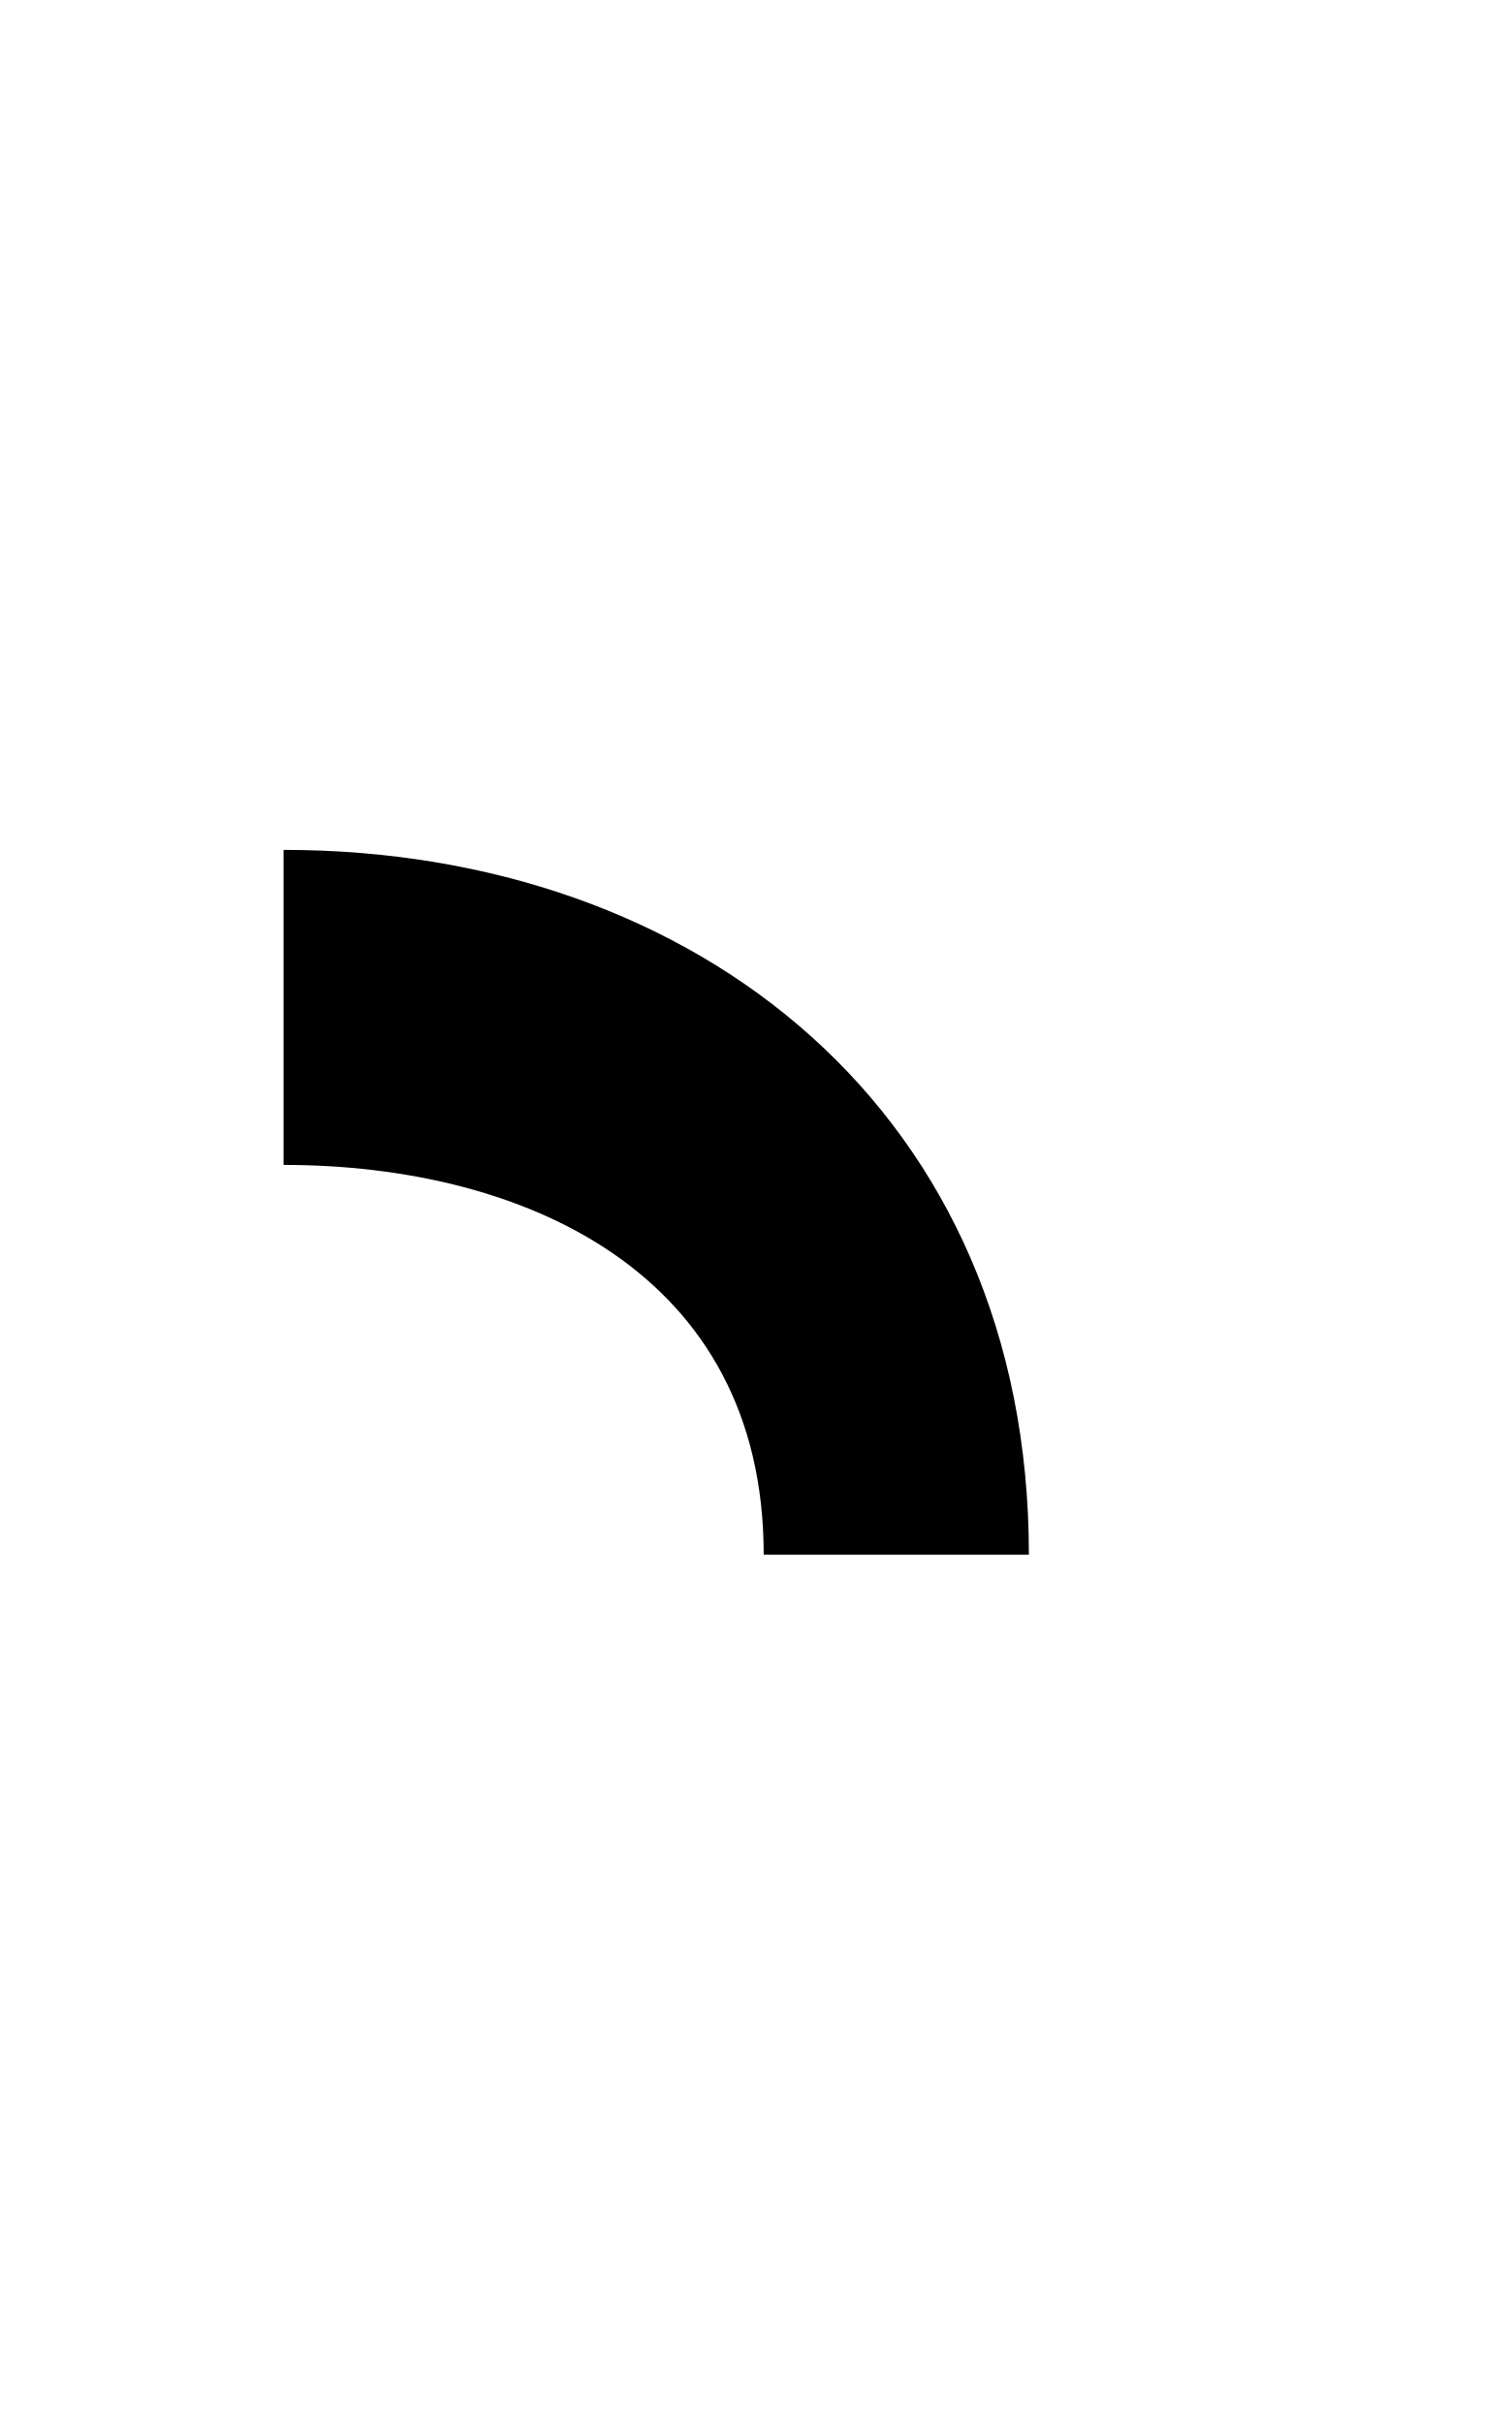
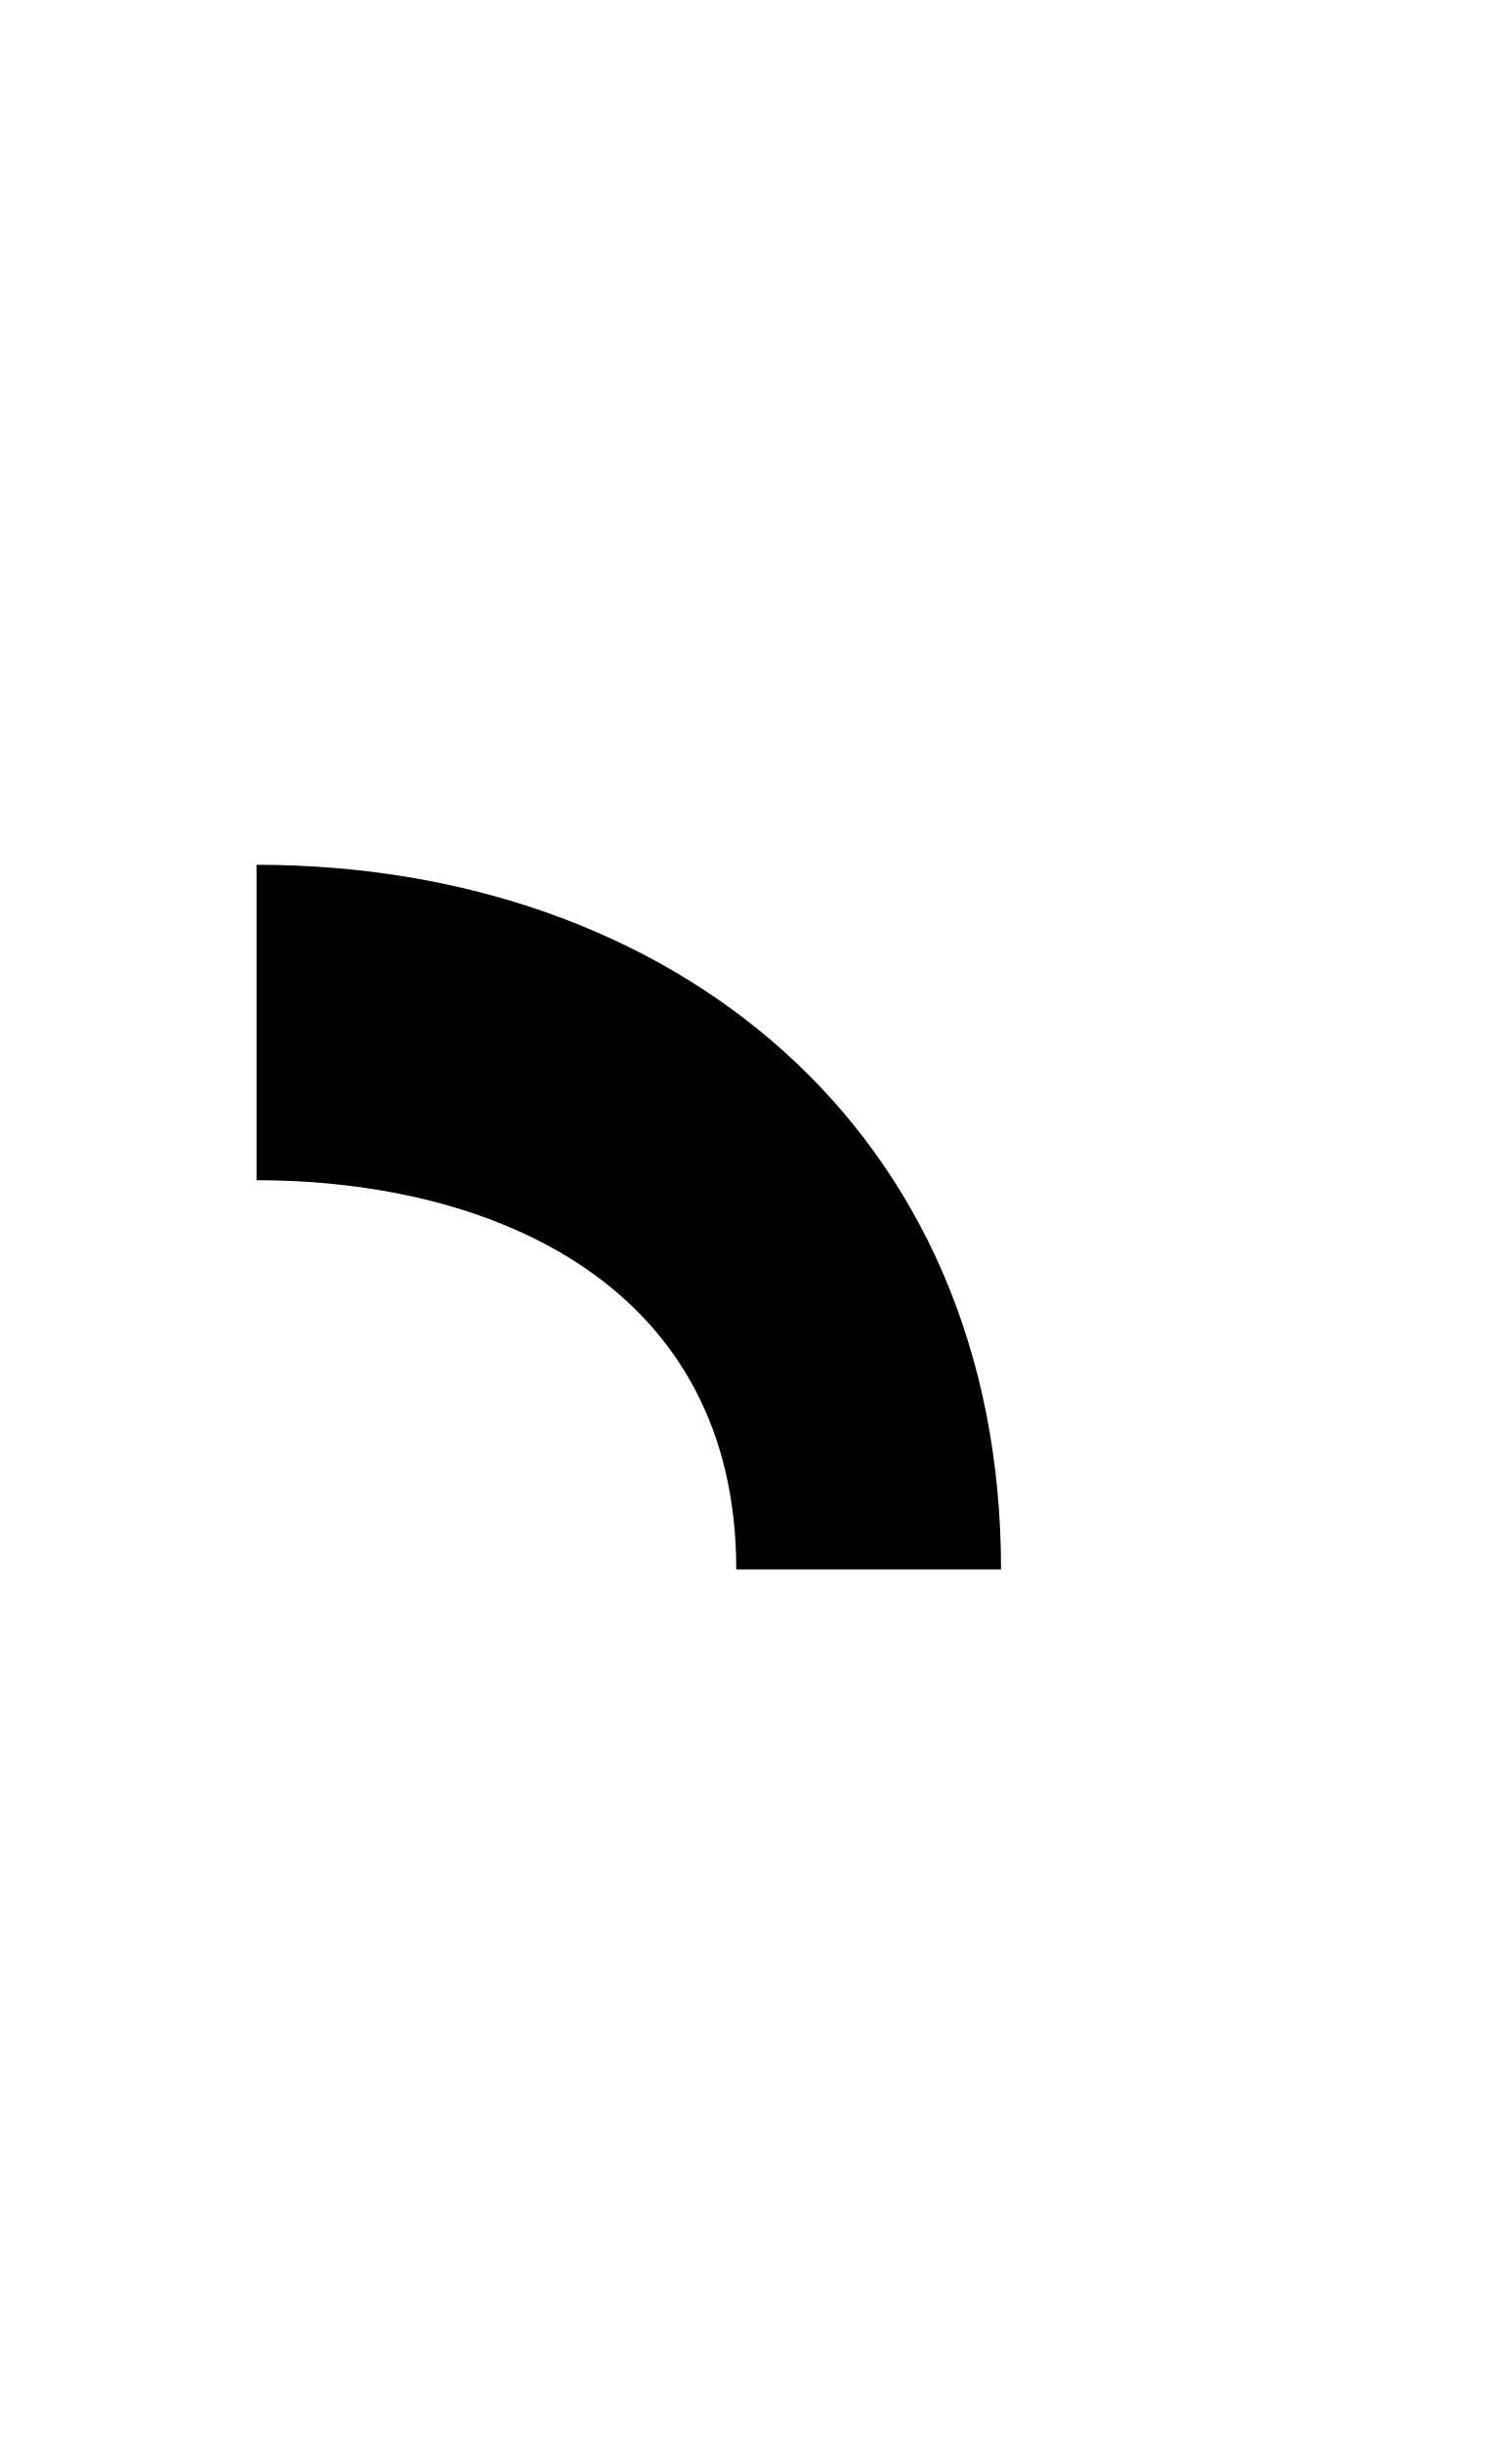
- <svg xmlns="http://www.w3.org/2000/svg" version="1.1" x="0px" y="0px" viewBox="0 0 370 593" style="enable-background:new 0 0 370 593;" xml:space="preserve">
+ <svg xmlns="http://www.w3.org/2000/svg" version="1.1" x="0px" y="0px" viewBox="0 0 367.1 593" style="enable-background:new 0 0 367.1 593;" xml:space="preserve">
  <style type="text/css">
	.st0{display:none;}
	.st1{display:inline;}
</style>
  <g id="_x5F_V1">
    <g id="E_00000051360959627468142820000017544460044616440767_">
	</g>
    <g id="C">
	</g>
    <g id="N_x5F_3">
	</g>
    <g id="A">
	</g>
    <g id="N_00000054254949360326627830000005329152182886584764_">
	</g>
    <g id="e">
	</g>
    <g id="T">
	</g>
    <g id="N_00000127748963548567887910000006918738376549339794_">
	</g>
    <g id="I">
	</g>
    <g id="A1">
	</g>
    <g id="M">
	</g>
    <g id="R">
	</g>
    <g id="O_00000083778567647030904660000008843847121500168630_">
	</g>
    <g id="F">
	</g>
    <g id="N">
	</g>
    <g id="E">
	</g>
    <g id="P">
	</g>
    <g id="O">
	</g>
  </g>
  <g id="Ebene_20">
-     <text transform="matrix(1 0 0 1 -3415.813 1054.634)">
+     <text transform="matrix(1 0 0 1 -5300.426 1054.634)">
      <tspan x="0" y="0" style="fill:#E30613; font-family:'SH-Maintenance-V2'; font-size:490px; letter-spacing:-19;">M</tspan>
      <tspan x="604.7" y="0" style="fill:#E30613; font-family:'SH-Maintenance-V2'; font-size:490px;">A</tspan>
      <tspan x="965.8" y="0" style="fill:#E30613; font-family:'SH-Maintenance-V2'; font-size:490px; letter-spacing:-19;">I</tspan>
      <tspan x="1090.7" y="0" style="fill:#E30613; font-family:'SH-Maintenance-V2'; font-size:490px;">NTENANCE</tspan>
    </text>
-     <rect x="-6454.2" y="709.6" style="fill:none;" width="1722.6" height="412.6" />
-     <text transform="matrix(1 0 0 1 -6454.226 1059.489)">
+     <rect x="-8338.8" y="709.6" style="fill:none;" width="1722.6" height="412.6" />
+     <text transform="matrix(1 0 0 1 -8338.839 1059.489)">
      <tspan x="0" y="0" style="fill:#E30613; font-family:'SH-Maintenance-V2'; font-size:490px;">OPEN</tspan>
      <tspan x="1660.1" y="0" style="fill:#E30613; font-family:'SH-Maintenance-V2'; font-size:485px; letter-spacing:-9;"> </tspan>
    </text>
-     <text transform="matrix(1 0 0 1 -4618.23 1069.107)">
+     <text transform="matrix(1 0 0 1 -6502.843 1069.107)">
      <tspan x="0" y="0" style="fill:#E30613; font-family:'SH-Maintenance-V2'; font-size:490px; letter-spacing:-19;">F</tspan>
      <tspan x="252.8" y="0" style="fill:#E30613; font-family:'SH-Maintenance-V2'; font-size:490px;">O</tspan>
      <tspan x="634.1" y="0" style="fill:#E30613; font-family:'SH-Maintenance-V2'; font-size:490px; letter-spacing:-167;"> </tspan>
      <tspan x="602.7" y="0" style="fill:#E30613; font-family:'SH-Maintenance-V2'; font-size:490px;">R</tspan>
    </text>
  </g>
  <g id="Hilfslinien">
-     <rect x="836.3" y="682.7" style="fill:none;" width="7398.2" height="466.4" />
-     <text transform="matrix(1 0 0 1 836.3383 1031.88)">
+     <rect x="-1048.3" y="727.6" style="fill:none;" width="7398.2" height="466.4" />
+     <text transform="matrix(1 0 0 1 -1048.275 1076.709)">
      <tspan x="0" y="0" style="fill:#E30613; font-family:'SH-Maintenance-V2'; font-size:489px; letter-spacing:-19;">WE</tspan>
      <tspan x="739.4" y="0" style="fill:#E30613; font-family:'SH-Maintenance-V2'; font-size:489px; letter-spacing:-29;">G</tspan>
      <tspan x="1081.2" y="0" style="fill:#E30613; font-family:'SH-Maintenance-V2'; font-size:489px; letter-spacing:-9;">E</tspan>
      <tspan x="1468.4" y="0" style="fill:#E30613; font-family:'SH-Maintenance-V2'; font-size:489px;">N </tspan>
      <tspan x="1939.8" y="0" style="fill:#E30613; font-family:'SH-Maintenance-V2'; font-size:489px; letter-spacing:9;">U</tspan>
      <tspan x="2312" y="0" style="fill:#E30613; font-family:'SH-Maintenance-V2'; font-size:489px; letter-spacing:-9;">M</tspan>
      <tspan x="2736.9" y="0" style="fill:#E30613; font-family:'SH-Maintenance-V2'; font-size:489px;">B</tspan>
      <tspan x="3081.2" y="0" style="fill:#E30613; font-family:'SH-Maintenance-V2'; font-size:489px; letter-spacing:-19;">A</tspan>
      <tspan x="3439.1" y="0" style="fill:#E30613; font-family:'SH-Maintenance-V2'; font-size:489px;">U </tspan>
      <tspan x="3910" y="0" style="fill:#E30613; font-family:'SH-Maintenance-V2'; font-size:489px; letter-spacing:-29;">G</tspan>
      <tspan x="4268.4" y="0" style="fill:#E30613; font-family:'SH-Maintenance-V2'; font-size:489px;">E</tspan>
      <tspan x="4585.3" y="0" style="fill:#E30613; font-family:'SH-Maintenance-V2'; font-size:489px; letter-spacing:-39;">Ö</tspan>
      <tspan x="4926.6" y="0" style="fill:#E30613; font-family:'SH-Maintenance-V2'; font-size:489px;">FFNET</tspan>
    </text>
-   </g>
-   <g id="T_00000151528559115874515910000005984389023753216649_">
-     <path d="M6789.7,452.2V102.4h76.9v349.8H6789.7z" />
-     <path d="M6720.2,102.4h146.5c94.6,0,140.6,55.9,140.6,149.4h-64.7c0-54.9-23.5-72.5-75.9-72.5h-146.5V102.4z" />
-   </g>
-   <g id="E_00000150082740960534394650000001756674408269680310_">
-     <path d="M6600.9,452.1V156.4h-63.8v295.6H6600.9z" />
-     <path d="M6478.6,353.3h140.9c0,0,13.3-74.6,23.6-132.1h-61.9l-11.8,74.6h-90.8V353.3z" />
-     <path d="M6537.1,452.1H6678c0,0,13.3-74.6,23.6-132.1h-61.9l-11.8,74.6h-90.8V452.1z" />
-     <path d="M6632.4,186.3h60.9c-7.9-43.7-15.2-84.5-15.2-84.5h-140.9v57.5h90.8L6632.4,186.3z" />
-   </g>
-   <g id="N_00000099632580371903072950000016892054108610634910_">
-     <path d="M6361,451.9l93.9-349.3h-69l-60.2,237.7h-1l-56.3-237.7h-77.3l-41.6,152.6h70.4l9.8-41.6h1l58.7,237.7L6361,451.9z" />
-     <rect x="6143.8" y="102.6" width="76.8" height="349.3" />
-   </g>
-   <g id="F_00000114769032895886322120000014247326199313495697_">
-     <path d="M5951.4,451.9h-76.8V102.7h245.5v64.5h-168.7V248h146.2v59.7h-146.2V451.9z" />
-   </g>
-   <g id="F_00000173141720675959051990000004486108456543280518_">
-     <path d="M5665.1,451.6h132.8V169.3H5743v217.1h-77.9V451.6z" />
-     <path d="M5697.1,451.7c0-18,2.9-33.6,10.7-46.8c6.8-12.2,16.6-23.4,28.3-31.2c11.7-7.8,25.4-13.7,40-17.6   c14.6-3.9,30.2-5.9,70.2-5.9v-81.4c-52.2,0-76.6,3.9-100,12.2c-23.4,8.8-44.4,20-61.9,36.1c-17.6,16.6-31.2,35.1-41.4,57.5   c-9.8,22.9-14.1,48.8-14.1,77H5697.1z" />
-     <polygon points="5846.4,100.7 5743,100.7 5743,383 5797.9,383 5797.9,165.8 5846.4,165.8  " />
-   </g>
-   <g id="Ö">
-     <path d="M5283.1,278.8c0-103.7,64.1-184.4,171.6-184.4c107.6,0,171.6,80.7,171.6,184.4c0,100.7-64.1,181.4-171.6,181.4   C5347.2,460.2,5283.1,379.5,5283.1,278.8z M5359.9,278.8c0,58.2,25.9,116.9,94.9,116.9c68.9,0,94.9-58.7,94.9-116.9   c0-61.1-25.9-119.8-94.9-119.8C5385.8,159,5359.9,217.6,5359.9,278.8z M5421.5,248.9v-57.2h66v57.2H5421.5z M5421.5,336v-57.2h66   V336H5421.5z" />
-   </g>
-   <g id="E_00000056408675155028286430000005814045595369560991_">
-     <path d="M5254.1,452.2h-265V103.1h261.1v64.5h-184.4v74.8H5235v59.7h-169.2v85.6h188.3V452.2z" />
-   </g>
-   <g id="G_00000142136150640176763200000005464168929300255362_">
-     <path d="M4611.7,368h76.4V178.8l98-1.5l-1.5-75h-174L4611.7,368z M4611.7,452.2l267.6-0.5v-63.2l-190.1,1l-1-98l-75,1.5   L4611.7,452.2z M4779.3,451.8h101c10.8-7.4,23-15.2,33.8-22.5c11.8-8.3,21.1-17.2,30.9-26.5c8.3-8.3,15.2-18.6,21.6-32.3   c4.4-11.8,8.3-26,8.3-42.6c0-16.7-3.9-30.9-9.3-44.6c-6.4-12.7-14.7-23.5-25.5-32.3c-10.8-8.8-23-16.2-36.8-21.1   c-13.2-4.9-28.9-6.9-43.1-6.9c-20.6,0-37.7,3.4-53.9,10.8c-15.2,6.4-28.9,16.2-37.7,27.9c-10.8,12.7-18.1,27-23,43.1   c-5.9,17.2-8.3,35.3-6.9,53.9h64.2c0-9.8,1.5-17.6,3.4-27.4c1.5-9.3,3.4-16.7,8.8-25c2.9-7.4,9.3-13.2,16.2-17.6   c6.4-5.4,14.7-7.4,25.5-7.4c14.2,0,26,4.9,35.8,14.7c9.3,7.8,14.2,21.1,14.2,36.8c0,10.3-2.5,20.1-6.9,27   c-5.4,8.3-10.8,15.7-17.2,21.6c-6.9,7.4-15.2,12.3-22.5,18.1c-8.3,4.9-16.7,10.8-24,15.7C4822.5,423.8,4792.1,443.4,4779.3,451.8z" />
-   </g>
-   <g id="U_00000122691519521168774280000013841469757125651126_">
-     <path d="M4457,463.6c-102.4-1.5-114.8-74.7-114.8-119.8v-242h77.7v238.5c0,24.3,0,55.9,37.1,57.9V463.6z" />
-     <path d="M4178.9,101.9h77.7v238.5c0,25.2,0,57.9,41.1,57.9c36.6,0,45-24.7,45-58.9v-15.8h70.3v30.7c0,77.2-57.4,109.4-116.3,109.4   c-105.4,0-117.8-74.2-117.8-119.8V101.9z" />
-   </g>
-   <g id="A_00000004505667569094896160000014532079075801900974_">
-     <path d="M4023.4,203.9l-3,70.3l30,6.9v1l-247.3,61v75.2l121.9,33.4l15.2-61l-22.1-9.3v-1l244.4-61v-78.2L4023.4,203.9z" />
-     <polygon points="3847.9,430.6 3925.6,451.7 3931.5,451.7 3990,212.8 3991,212.8 4050.5,451.7 4127.2,451.7 4162.6,319.5    4094.2,317.5 4088.3,342.6 4087.4,342.6 4027.4,101.1 3955.1,101.1 3894.1,339.6 3893.1,339.6  " />
-   </g>
-   <g id="B">
-     <path d="M3484.5,452.2V103.1h164.3c66.5,0,111.5,21.5,111.5,86.6c0,34.7-16.6,57.7-47.4,72.9c43,12.2,64.1,45,64.1,88.5   c0,70.9-60.1,101.2-123.2,101.2H3484.5z M3633.2,162.8h-71.9v81.7h77.8c27.4,0,46.9-12.2,46.9-41.6   C3686,170.1,3660.6,162.8,3633.2,162.8z M3561.3,392.6h82.2c29.8,0,56.7-9.8,56.7-46c0-35.7-22-49.9-55.3-49.9h-83.6V392.6z" />
-   </g>
-   <g id="M_00000134250281029563310950000003257287664879667615_">
-     <path d="M3227.3,335.1h75.5c-12.8-20.6-144.7-232.9-144.7-232.9h-77v350.1h72.1V217.4h1C3154.2,217.4,3191,276.2,3227.3,335.1z" />
-     <path d="M3303.3,335.1c36.3-58.8,73.1-117.7,73.1-117.7h1v234.9h72.1V102.1h-77c0,0-131.9,212.3-144.7,232.9H3303.3z" />
-   </g>
-   <g id="U">
-     <path d="M3031.3,452.2H2784v-64.6h170.4v-285h76.9V452.2z M2737,452.2V102.6h76.9v285h170.4v64.6H2737z" />
-   </g>
-   <g id="N_00000154425763484525918430000008508601231558086807_">
-     <path d="M2486.5,452.2l93.9-349.3h-69l-60.2,237.7h-1L2394.1,103h-77.3l-41.6,152.6h70.4l9.8-41.6h1l58.7,237.7L2486.5,452.2z" />
-     <rect x="2269.3" y="103" width="76.8" height="349.3" />
+     <rect x="-7991.3" y="-38.8" width="93.9" height="140.7" />
+   </g>
+   <g id="T_00000151528559115874515910000005984389023753216649_" class="st0">
+     <path d="M4905.1,452.2V102.4h76.9v349.8H4905.1z" />
+     <path class="st1" d="M4835.5,102.4H4982c94.6,0,140.6,55.9,140.6,149.4H5058c0-54.9-23.5-72.5-75.9-72.5h-146.5V102.4z" />
+   </g>
+   <g id="E_00000150082740960534394650000001756674408269680310_" class="st0">
+     <path class="st1" d="M4716.3,452.1V156.4h-63.8v295.6H4716.3z" />
+     <path class="st1" d="M4594,353.3H4735c0,0,13.3-74.6,23.6-132.1h-61.9l-11.8,74.6H4594V353.3z" />
+     <path class="st1" d="M4652.5,452.1h140.9c0,0,13.3-74.6,23.6-132.1h-61.9l-11.8,74.6h-90.8V452.1z" />
+     <path class="st1" d="M4747.7,186.3h60.9c-7.9-43.7-15.2-84.5-15.2-84.5h-140.9v57.5h90.8L4747.7,186.3z" />
+   </g>
+   <g id="N_00000099632580371903072950000016892054108610634910_" class="st0">
+     <path class="st1" d="M4476.3,451.9l93.9-349.3h-69l-60.2,237.7h-1l-56.3-237.7h-77.3L4265,255.2h70.4l9.8-41.6h1l58.7,237.7   L4476.3,451.9z" />
+     <rect x="4259.1" y="102.6" class="st1" width="76.8" height="349.3" />
+   </g>
+   <g id="F_00000114769032895886322120000014247326199313495697_" class="st0">
+     <path class="st1" d="M4066.8,451.9H3990V102.7h245.5v64.5h-168.7V248H4213v59.7h-146.2V451.9z" />
+   </g>
+   <g id="F_00000173141720675959051990000004486108456543280518_" class="st0">
+     <path class="st1" d="M3780.5,451.6h132.8V169.3h-54.9v217.1h-77.9V451.6z" />
+     <path class="st1" d="M3812.5,451.7c0-18,2.9-33.6,10.7-46.8c6.8-12.2,16.6-23.4,28.3-31.2c11.7-7.8,25.4-13.7,40-17.6   c14.6-3.9,30.2-5.9,70.2-5.9v-81.4c-52.2,0-76.6,3.9-100,12.2c-23.4,8.8-44.4,20-61.9,36.1c-17.6,16.6-31.2,35.1-41.4,57.5   c-9.8,22.9-14.1,48.8-14.1,77H3812.5z" />
+     <polygon class="st1" points="3961.8,100.7 3858.4,100.7 3858.4,383 3913.3,383 3913.3,165.8 3961.8,165.8  " />
+   </g>
+   <g id="Ö" class="st0">
+     <path class="st1" d="M3398.5,278.8c0-103.7,64.1-184.4,171.6-184.4c107.6,0,171.6,80.7,171.6,184.4c0,100.7-64.1,181.4-171.6,181.4   C3462.6,460.2,3398.5,379.5,3398.5,278.8z M3475.3,278.8c0,58.2,25.9,116.9,94.9,116.9c68.9,0,94.9-58.7,94.9-116.9   c0-61.1-25.9-119.8-94.9-119.8C3501.2,159,3475.3,217.6,3475.3,278.8z" />
+     <rect x="3536.9" y="191.7" class="st1" width="66" height="57.2" />
+     <rect x="3536.9" y="278.8" class="st1" width="66" height="57.2" />
+   </g>
+   <g id="E_00000056408675155028286430000005814045595369560991_" class="st0">
+     <path class="st1" d="M3369.5,452.2h-265V103.1h261.1v64.5h-184.4v74.8h169.2v59.7h-169.2v85.6h188.3V452.2z" />
+   </g>
+   <g id="G_00000142136150640176763200000005464168929300255362_" class="st0">
+     <polygon class="st1" points="2727.1,368 2803.6,368 2803.6,178.8 2901.6,177.3 2900.1,102.4 2726.2,102.4  " />
+     <polygon class="st1" points="2727.1,452.2 2994.7,451.8 2994.7,388.5 2804.6,389.5 2803.6,291.5 2728.6,293  " />
+     <path class="st1" d="M2894.7,451.8h101c10.8-7.4,23-15.2,33.8-22.5c11.8-8.3,21.1-17.2,30.9-26.5c8.3-8.3,15.2-18.6,21.6-32.3   c4.4-11.8,8.3-26,8.3-42.6c0-16.7-3.9-30.9-9.3-44.6c-6.4-12.7-14.7-23.5-25.5-32.3c-10.8-8.8-23-16.2-36.8-21.1   c-13.2-4.9-28.9-6.9-43.1-6.9c-20.6,0-37.7,3.4-53.9,10.8c-15.2,6.4-28.9,16.2-37.7,27.9c-10.8,12.7-18.1,27-23,43.1   c-5.9,17.2-8.3,35.3-6.9,53.9h64.2c0-9.8,1.5-17.6,3.4-27.4c1.5-9.3,3.4-16.7,8.8-25c2.9-7.4,9.3-13.2,16.2-17.6   c6.4-5.4,14.7-7.4,25.5-7.4c14.2,0,26,4.9,35.8,14.7c9.3,7.8,14.2,21.1,14.2,36.8c0,10.3-2.5,20.1-6.9,27   c-5.4,8.3-10.8,15.7-17.2,21.6c-6.9,7.4-15.2,12.3-22.5,18.1c-8.3,4.9-16.7,10.8-24,15.7C2937.9,423.8,2907.5,443.4,2894.7,451.8z" />
+   </g>
+   <g id="U_00000122691519521168774280000013841469757125651126_" class="st0">
+     <path class="st1" d="M2572.4,463.6c-102.4-1.5-114.8-74.7-114.8-119.8v-242h77.7v238.5c0,24.3,0,55.9,37.1,57.9V463.6z" />
+     <path class="st1" d="M2294.3,101.9h77.7v238.5c0,25.2,0,57.9,41.1,57.9c36.6,0,45-24.7,45-58.9v-15.8h70.3v30.7   c0,77.2-57.4,109.4-116.3,109.4c-105.4,0-117.8-74.2-117.8-119.8V101.9z" />
+   </g>
+   <g id="A_00000004505667569094896160000014532079075801900974_" class="st0">
+     <path class="st1" d="M2138.8,203.9l-3,70.3l30,6.9v1l-247.3,61v75.2l121.9,33.4l15.2-61l-22.1-9.3v-1l244.4-61v-78.2L2138.8,203.9z   " />
+     <polygon class="st1" points="1963.3,430.6 2041,451.7 2046.9,451.7 2105.4,212.8 2106.4,212.8 2165.9,451.7 2242.6,451.7    2278,319.5 2209.6,317.5 2203.7,337.1 2202.7,337.1 2142.7,101.1 2070.5,101.1 2009.5,339.6 2008.5,339.6  " />
+   </g>
+   <g id="B" class="st0">
+     <path class="st1" d="M1599.9,452.2V103.1h164.3c66.5,0,111.5,21.5,111.5,86.6c0,34.7-16.6,57.7-47.4,72.9   c43,12.2,64.1,45,64.1,88.5c0,70.9-60.1,101.2-123.2,101.2H1599.9z M1748.6,162.8h-71.9v81.7h77.8c27.4,0,46.9-12.2,46.9-41.6   C1801.4,170.1,1775.9,162.8,1748.6,162.8z M1676.7,392.6h82.2c29.8,0,56.7-9.8,56.7-46c0-35.7-22-49.9-55.3-49.9h-83.6V392.6z" />
+   </g>
+   <g id="M_00000134250281029563310950000003257287664879667615_" class="st0">
+     <path class="st1" d="M1342.7,335.1h75.5c-12.8-20.6-144.7-232.9-144.7-232.9h-77v350.1h72.1V217.4h1   C1269.6,217.4,1306.4,276.2,1342.7,335.1z" />
+     <path class="st1" d="M1418.7,335.1c36.3-58.8,73.1-117.7,73.1-117.7h1v234.9h72.1V102.1h-77c0,0-131.9,212.3-144.7,232.9H1418.7z" />
+   </g>
+   <g id="U" class="st0">
+     <path class="st1" d="M1146.7,452.2H899.4v-64.6h170.4v-285h76.9V452.2z M852.4,452.2V102.6h76.9v285h170.4v64.6H852.4z" />
+   </g>
+   <g id="N_00000154425763484525918430000008508601231558086807_" class="st0">
+     <path class="st1" d="M601.9,452.2L695.8,103h-69l-60.2,237.7h-1L509.4,103h-77.3l-41.6,152.6H461l9.8-41.6h1l58.7,237.7   L601.9,452.2z" />
+     <rect x="384.7" y="103" class="st1" width="76.8" height="349.3" />
  </g>
  <g id="E_00000165205204584183719570000002201050886193303485_">
-     <path d="M1955.5,281.2h-64.3c0-107.2,80.4-171.1,180.8-171.1v76.5C2014,186.6,1955.5,212.5,1955.5,281.2z" />
-     <path d="M2063.4,381.1c0-68.7-58.5-94.5-116.5-94.5V210c100.4,0,180.8,63.8,180.8,171.1H2063.4z" />
-     <polygon points="2240.3,373.8 2240.3,452.2 2069.3,452.2 2064.4,373.8  " />
-     <path d="M1955.5,281.2c0,68.7,58.5,94.5,116.5,94.5v76.5c-100.4,0-180.8-63.8-180.8-171.1H1955.5z" />
-     <path d="M1921.1,86.7V4.4c26.8,0,53.1,4.9,76.5,12.7c23.4,8.8,43.4,20,60.9,36.1s31.2,34.6,40.9,57.5   c10.2,22.9,15.1,49.2,15.1,76.5h-69.2c0-18-3.4-32.7-10.2-45.8c-7.3-13.2-16.6-23.4-28.3-32.2c-11.7-7.8-25.8-13.6-40-18   C1951.3,87.7,1936.7,86.7,1921.1,86.7z" />
-   </g>
-   <g id="G">
-     <path d="M1875.5,452.8h-48.9l-7.8-39.6c-27.4,35.2-62.1,47.9-95.8,47.9c-107.6,0-171.6-80.7-171.6-181.4   c0-103.7,64.1-184.4,171.6-184.4c71.4,0,139.4,43.5,147.2,123.2h-73.4c-9.3-39.1-37.2-58.7-73.8-58.7c-68.9,0-94.9,58.7-94.9,119.8   c0,58.2,25.9,116.9,94.9,116.9c50.4,0,78.7-26.4,83.1-75.3h-77.3v-57.2h146.7V452.8z" />
-   </g>
-   <g id="E_00000005963599347184841430000018193220976272044449_">
-     <path d="M1535.7,452.2h-265V103.1h261.1v64.5h-184.4v74.8h169.2v59.7h-169.2v85.6h188.3V452.2z" />
-   </g>
-   <g id="W">
-     <path d="M1004.3,219.2C968,278.1,931.2,337,931.2,337h-1V102h-72.1v350.3h77c0,0,132-212.4,144.7-233H1004.3z M1080.3,219.2h-75.5   c12.8,20.6,144.7,233,144.7,233h77V102h-72.1v235h-1C1153.4,337,1116.6,278.1,1080.3,219.2z" />
-   </g>
-   <g id="E_00000113322483045279252990000013609696148037364875_">
-     <path class="st0" d="M75.3,279.7H10.4c0-108.1,81.1-172.5,182.4-172.5v77.2C134.3,184.4,75.3,210.4,75.3,279.7z" />
-     <path d="M186.9,380.5c0-69.3-59-95.4-117.5-95.4V208c101.3,0,182.4,64.4,182.4,172.5H186.9z" />
-     <polygon class="st0" points="365.3,373.1 365.3,452.2 192.8,452.2 187.8,373.1  " />
-     <path class="st0" d="M75.3,279.7c0,69.3,59,95.4,117.5,95.4v77.2c-101.3,0-182.4-64.4-182.4-172.5H75.3z" />
-     <path class="st0" d="M43.3,83.6V0.5c27,0,53.6,4.9,77.2,12.8c23.6,8.8,43.7,20.2,61.4,36.4s31.5,34.9,41.3,58   c10.3,23.1,15.2,49.6,15.2,77.2h-69.8c0-18.2-3.4-32.9-10.3-46.2c-7.4-13.3-16.7-23.6-28.5-32.4c-11.8-7.9-26.1-13.8-40.3-18.2   C73.8,84.6,59.1,83.6,43.3,83.6z" />
+     <path class="st0" d="M70.9,282.5l-64.3,2.1l0-3.4c0-107.2,80.4-171.1,180.8-171.1v76.5C129.3,186.6,70.9,213.7,70.9,282.5z" />
+     <path d="M178.8,381.1c0-68.7-58.5-94.5-116.5-94.5V210c100.4,0,180.8,63.8,180.8,171.1H178.8z" />
+     <polygon class="st0" points="355.7,373.8 355.7,452.2 184.7,452.2 179.8,373.8  " />
+     <path class="st0" d="M70.9,281.2c0,68.7,58.5,94.5,116.5,94.5v76.5C86.9,452.2,6.5,388.4,6.5,281.2H70.9z" />
+     <path class="st0" d="M36.5,86.7V4.4C63.3,4.4,89.6,9.2,113,17c23.4,8.8,43.4,20,60.9,36.1s31.2,34.6,40.9,57.5   c10.2,22.9,15.1,49.2,15.1,76.5h-69.2c0-18-3.4-32.7-10.2-45.8c-7.3-13.2-16.6-23.4-28.3-32.2c-11.7-7.8-25.8-13.6-40-18   C66.7,87.7,52.1,86.7,36.5,86.7z" />
+   </g>
+   <g id="G" class="st0">
+     <path class="st1" d="M-9.2,452.8h-48.9l-7.8-39.6c-27.4,35.2-62.1,47.9-95.8,47.9c-107.6,0-171.6-80.7-171.6-181.4   c0-103.7,64.1-184.4,171.6-184.4c71.4,0,139.4,43.5,147.2,123.2h-73.4c-9.3-39.1-37.2-58.7-73.8-58.7c-68.9,0-94.9,58.7-94.9,119.8   c0,58.2,25.9,116.9,94.9,116.9c50.4,0,78.7-26.4,83.1-75.3h-77.3v-57.2H-9.2V452.8z" />
+   </g>
+   <g id="E_00000005963599347184841430000018193220976272044449_" class="st0">
+     <path class="st1" d="M-348.9,452.2h-265V103.1h261.1v64.5h-184.4v74.8H-368v59.7h-169.2v85.6h188.3V452.2z" />
+   </g>
+   <g id="W" class="st0">
+     <path class="st1" d="M-880.3,219.2c-36.3,58.9-73.1,117.7-73.1,117.7h-1V102h-72.1v350.3h77c0,0,132-212.4,144.7-233H-880.3z    M-804.3,219.2h-75.5c12.8,20.6,144.7,233,144.7,233h77V102h-72.1v235h-1C-731.2,337-768,278.1-804.3,219.2z" />
+   </g>
+   <g id="E_00000113322483045279252990000013609696148037364875_" class="st0">
+     <path class="st1" d="M-1809.3,279.7h-64.9c0-108.1,81.1-172.5,182.4-172.5v77.2C-1750.3,184.4-1809.3,210.4-1809.3,279.7z" />
+     <path class="st1" d="M-1697.7,380.5c0-69.3-59-95.4-117.5-95.4V208c101.3,0,182.4,64.4,182.4,172.5H-1697.7z" />
+     <polygon class="st1" points="-1519.3,373.1 -1519.3,452.2 -1691.9,452.2 -1696.8,373.1  " />
+     <path class="st1" d="M-1809.3,279.7c0,69.3,59,95.4,117.5,95.4v77.2c-101.3,0-182.4-64.4-182.4-172.5H-1809.3z" />
+     <path class="st1" d="M-1841.3,83.6V0.5c27,0,53.6,4.9,77.2,12.8c23.6,8.8,43.7,20.2,61.4,36.4c17.7,16.2,31.5,34.9,41.3,58   c10.3,23.1,15.2,49.6,15.2,77.2h-69.8c0-18.2-3.4-32.9-10.3-46.2c-7.4-13.3-16.7-23.6-28.5-32.4c-11.8-7.9-26.1-13.8-40.3-18.2   C-1810.8,84.6-1825.5,83.6-1841.3,83.6z" />
  </g>
  <g id="C_00000112622374827432275670000003417328206733987971_" class="st0">
-     <path class="st1" d="M-18.9,219.4h-74.5c-5.4-34.8-38.7-61.3-76.4-61.3c-69.1,0-95.1,58.8-95.1,120.1c0,58.3,26,117.1,95.1,117.1   c47,0,73.5-31.9,79.4-78.4h74.5C-23.8,404.6-83.5,460-169.8,460c-107.8,0-172-80.9-172-181.8c0-103.9,64.2-184.7,172-184.7   C-93.3,93.4-28.2,138.5-18.9,219.4z" />
+     <path class="st1" d="M-1901.3,219.4h-74.5c-5.4-34.8-38.7-61.3-76.4-61.3c-69.1,0-95.1,58.8-95.1,120.1c0,58.3,26,117.1,95.1,117.1   c47,0,73.5-31.9,79.4-78.4h74.5c-7.8,87.7-67.6,143.1-153.9,143.1c-107.8,0-172-80.9-172-181.8c0-103.9,64.2-184.7,172-184.7   C-1975.8,93.4-1910.7,138.5-1901.3,219.4z" />
  </g>
  <g id="N_00000117657359395406629260000008490405748572120458_" class="st0">
-     <path class="st1" d="M-654.1,452.2h76.9V102.6h-76.9V452.2z" />
-     <polygon class="st1" points="-436.2,452.2 -342.7,102.6 -411.2,102.6 -471.5,340.6 -472.4,340.6 -528.8,102.6 -606.1,102.6    -647.7,255.4 -577.2,255.4 -567.4,213.8 -566.5,213.8 -507.2,452.2  " />
+     <path class="st1" d="M-2538.7,452.2h76.9V102.6h-76.9V452.2z" />
+     <polygon class="st1" points="-2320.8,452.2 -2227.3,102.6 -2295.9,102.6 -2356.1,340.6 -2357.1,340.6 -2413.4,102.6 -2490.7,102.6    -2532.3,255.4 -2461.8,255.4 -2452,213.8 -2451.1,213.8 -2391.8,452.2  " />
  </g>
  <g id="A_00000070819818803741320060000005539798163125646774_" class="st0">
-     <path class="st1" d="M-836.3,203.9l-3,70.3l30,6.9v1l-247.3,61v75.2l121.9,33.4l15.2-61l-22.1-9.3v-1l244.4-61v-78.2L-836.3,203.9z   " />
-     <polygon class="st1" points="-1011.9,430.6 -934.2,451.7 -928.3,451.7 -869.8,212.8 -868.8,212.8 -809.3,451.7 -732.6,451.7    -697.2,319.5 -765.5,317.5 -771.4,337.4 -772.4,337.4 -832.4,101.1 -904.7,101.1 -965.7,339.6 -966.6,339.6  " />
+     <path class="st1" d="M-2720.9,203.9l-3,70.3l30,6.9v1l-247.3,61v75.2l121.9,33.4l15.2-61l-22.1-9.3v-1l244.4-61v-78.2   L-2720.9,203.9z" />
+     <polygon class="st1" points="-2896.5,430.6 -2818.8,451.7 -2812.9,451.7 -2754.4,212.8 -2753.4,212.8 -2693.9,451.7 -2617.2,451.7    -2581.8,319.5 -2650.1,317.5 -2656,337.4 -2657,337.4 -2717,101.1 -2789.3,101.1 -2850.3,339.6 -2851.3,339.6  " />
  </g>
  <g id="N_00000129165096651451788460000006894638935768142516_" class="st0">
-     <path class="st1" d="M-1312.5,452.2h-72V102.4h76.4l146,234.7h1V102.4h72v349.9h-76.9L-1311.6,218h-1V452.2z" />
+     <path class="st1" d="M-3197.2,452.2h-72V102.4h76.4l146,234.7h1V102.4h72v349.9h-76.9L-3196.2,218h-1V452.2z" />
  </g>
  <g id="E_00000096737436898591806260000014476501128100374183_" class="st0">
-     <path class="st1" d="M-1531.9,452.2V156.6h-63.8v295.6H-1531.9z" />
-     <path class="st1" d="M-1654.2,353.5h140.9c0,0,13.3-74.6,23.6-132.1h-61.9l-11.8,74.6h-90.8V353.5z" />
-     <path class="st1" d="M-1595.7,452.2h140.9c0,0,13.3-74.6,23.6-132.1h-61.9l-11.8,74.6h-90.8V452.2z" />
-     <path class="st1" d="M-1500.5,186.5h60.9c-7.9-43.7-15.2-84.5-15.2-84.5h-140.9v57.5h90.8L-1500.5,186.5z" />
+     <path class="st1" d="M-3416.5,452.2V156.6h-63.8v295.6H-3416.5z" />
+     <path class="st1" d="M-3538.8,353.5h140.9c0,0,13.3-74.6,23.6-132.1h-61.9l-11.8,74.6h-90.8V353.5z" />
+     <path class="st1" d="M-3480.3,452.2h140.9c0,0,13.3-74.6,23.6-132.1h-61.9l-11.8,74.6h-90.8V452.2z" />
+     <path class="st1" d="M-3385.1,186.5h60.9c-7.9-43.7-15.2-84.5-15.2-84.5h-140.9v57.5h90.8L-3385.1,186.5z" />
  </g>
  <g id="T_00000040572434587172107020000003403572265167091088_" class="st0">
-     <path class="st1" d="M-1929,452.1h65.4V179.8h208.9V102H-1929V452.1z" />
-     <polygon class="st1" points="-1834.4,452.2 -1742.9,102 -1808.7,102 -1869.6,340.7 -1870.1,340.7 -1901.3,452.1  " />
+     <path class="st1" d="M-3813.6,452.1h65.4V179.8h208.9V102h-274.3V452.1z" />
+     <polygon class="st1" points="-3719,452.2 -3627.5,102 -3693.3,102 -3754.2,340.7 -3754.7,340.7 -3785.9,452.1  " />
  </g>
  <g id="N_00000162323512888102647520000008162614129556769983_" class="st0">
-     <rect x="-2056.2" y="102.4" class="st1" width="76.8" height="349.2" />
-     <path class="st1" d="M-2321.3,451.6h77.8l92.9-263.1h1l90.5,263.1h79.7L-2110,102.4h-78.7L-2321.3,451.6z" />
+     <rect x="-3940.8" y="102.4" class="st1" width="76.8" height="349.2" />
+     <path class="st1" d="M-4205.9,451.6h77.8l92.9-263.1h1l90.5,263.1h79.7l-130.6-349.2h-78.7L-4205.9,451.6z" />
  </g>
  <g id="I_00000075868811598525912980000008971315367424001668_" class="st0">
-     <text transform="matrix(1 0 0 1 -2464.581 451.5694)" class="st1" style="font-family:'SH-Maintenance-V2'; font-size:490px; letter-spacing:-19;">I</text>
+     <g class="st1">
+       <path d="M-4238.5,451.6h-76.9V101.7h76.9V451.6z" />
+     </g>
  </g>
  <g id="A_00000047767008426511249760000015642639169606536113_" class="st0">
-     <polygon class="st1" points="-2558.8,451.6 -2465.1,451.6 -2465.1,398.1 -2495,398.1 -2495,161.6 -2558.8,161.6  " />
-     <polygon class="st1" points="-2673.2,348.1 -2508.3,348.1 -2508.3,167 -2495,167 -2495,103.2 -2673.2,103.2 -2673.2,167    -2561.8,167 -2561.8,284.3 -2673.2,284.3  " />
-     <path class="st1" d="M-2763.9,451.6h75.6c0.5-23.1,3.4-48.1,8.3-75.1c5.4-27,12.8-53.5,22.1-80c9.3-26,21.1-50.5,35.3-74.1   c14.2-23.1,30.4-42.7,48.6-58.4v-60.8h-238V169h165.4c-33.4,40.2-60.4,84.4-80.5,132.5C-2747.7,349.6-2760,399.6-2763.9,451.6z" />
+     <polygon class="st1" points="-4443.4,451.6 -4349.7,451.6 -4349.7,398.1 -4379.7,398.1 -4379.7,161.6 -4443.4,161.6  " />
+     <polygon class="st1" points="-4557.8,348.1 -4392.9,348.1 -4392.9,167 -4379.7,167 -4379.7,103.2 -4557.8,103.2 -4557.8,167    -4446.4,167 -4446.4,284.3 -4557.8,284.3  " />
+     <path class="st1" d="M-4648.5,451.6h75.6c0.5-23.1,3.4-48.1,8.3-75.1c5.4-27,12.8-53.5,22.1-80c9.3-26,21.1-50.5,35.3-74.1   c14.2-23.1,30.4-42.7,48.6-58.4v-60.8h-238V169h165.4c-33.4,40.2-60.4,84.4-80.5,132.5C-4632.3,349.6-4644.6,399.6-4648.5,451.6z" />
  </g>
  <g id="M_00000030454837118209363920000004010763359709145015_" class="st0">
-     <path class="st1" d="M-3122.9,158.9h-153.8l0.5,216.7h-133.3v76.6h197.7l-0.5-217.2h89.3V158.9z" />
-     <polygon class="st1" points="-2872,103.7 -2948.2,103.7 -2948.2,452.2 -2812,452.2 -2812,388.3 -2872,388.3  " />
-     <polygon class="st1" points="-3101,103.7 -3178.1,103.7 -3219.6,256.5 -3149.3,256 -3139,215 -3138.1,215 -3079.5,452.2    -3008.2,452.2 -2947.2,213.1 -2946.2,213.1 -2906.7,103.7 -2982.4,103.7 -3043.4,341 -3044.4,341  " />
+     <path class="st1" d="M-5007.5,158.9h-153.8l0.5,216.7h-133.3v76.6h197.7l-0.5-217.2h89.3V158.9z" />
+     <polygon class="st1" points="-4756.7,103.7 -4832.8,103.7 -4832.8,452.2 -4696.6,452.2 -4696.6,388.3 -4756.7,388.3  " />
+     <polygon class="st1" points="-4985.6,103.7 -5062.7,103.7 -5104.2,256.5 -5033.9,256 -5023.7,215 -5022.7,215 -4964.1,452.2    -4892.8,452.2 -4831.8,213.1 -4830.9,213.1 -4791.3,103.7 -4867,103.7 -4928,341 -4929,341  " />
  </g>
  <g id="R_00000005247159732225481780000017538744411482086332_" class="st0">
-     <path class="st1" d="M-3907.6,179.2v-77c45.1,0,119.2,12.3,119.2,116.7c0,58.4-31.9,115.2-108.4,115.2h-30.4v-69.6h15.7   c33.8,0,58.4-8.3,58.4-44.6C-3853.2,179.2-3885.5,179.2-3907.6,179.2z" />
-     <polygon class="st1" points="-3981.1,452.3 -3981.1,102.2 -3904.2,102.2 -3904.1,452.2  " />
-     <path class="st1" d="M-3792.8,592.6h-70.6c18.1-74,53.9-143.7,103-203h-162.8v-64.7h234.4v59.8   C-3742.8,431.7-3777.6,515.1-3792.8,592.6z" />
+     <path d="M-5792.2,179.2v-77c45.1,0,119.2,12.3,119.2,116.7c0,58.4-31.9,115.2-108.4,115.2h-30.4v-69.6h15.7   c33.8,0,58.4-8.3,58.4-44.6C-5737.8,179.2-5770.1,179.2-5792.2,179.2z" />
+     <polygon points="-5865.8,452.3 -5865.8,102.2 -5788.8,102.2 -5788.8,452.2  " />
+     <path d="M-5677.5,592.6h-70.6c18.1-74,53.9-143.7,103-203h-162.8v-64.7h234.4v59.8C-5627.4,431.7-5662.3,515.1-5677.5,592.6z" />
+     <g>
+       <path class="st1" d="M-5776.5,452.3h-96.5v-56.1h30.6V148.7h65.9V452.3z" />
+     </g>
+     <g>
+       <path class="st1" d="M-5573.3,331v211.8h-55.4v-146h-244.1V331H-5573.3z" />
+     </g>
+     <g>
+       <path class="st1" d="M-5842.2,103c21.8,0,42.2,3.4,61,10.1c18.9,6.7,35.3,16.4,49.3,28.9c14,12.6,25,28,32.9,46.4    c8,18.3,12,38.9,12,61.9c0,18.5-2.8,35.4-8.4,50.8c-5.6,15.4-13.7,28.8-24.3,40.3c-10.6,11.5-23.5,20.7-38.6,27.7    c-15.1,7-32,11.3-50.8,13v-63.8c20.1-2.5,36.4-9.4,48.7-20.8c12.3-11.3,18.5-27.1,18.5-47.2c0-14.8-2.9-27.4-8.6-37.8    c-5.7-10.3-13.4-18.7-22.9-25.2c-9.5-6.4-20.2-11.1-32.1-14.1c-11.9-2.9-24.1-4.4-36.7-4.4" />
+     </g>
  </g>
  <g id="O_00000139989076900347810750000014339682335261473418_" class="st0">
    <g class="st1">
-       <path d="M-4346.4,278.6c0-103.9,64.2-184.7,172-184.7c107.8,0,172,80.9,172,184.7c0,100.9-64.2,181.8-172,181.8    C-4282.2,460.4-4346.4,379.5-4346.4,278.6z M-4269.5,278.6c0,58.3,26,117.1,95.1,117.1c69.1,0,95.1-58.8,95.1-117.1    c0-61.3-26-120.1-95.1-120.1C-4243.5,158.6-4269.5,217.4-4269.5,278.6z" />
+       <path d="M-6231,278.6c0-103.9,64.2-184.7,172-184.7s172,80.9,172,184.7c0,100.9-64.2,181.8-172,181.8S-6231,379.5-6231,278.6z     M-6154.1,278.6c0,58.3,26,117.1,95.1,117.1s95.1-58.8,95.1-117.1c0-61.3-26-120.1-95.1-120.1S-6154.1,217.4-6154.1,278.6z" />
    </g>
  </g>
  <g id="F_00000112611114215638550990000001535627271961867692_" class="st0">
-     <path class="st1" d="M-4545.8,452.3h132.8V170h-54.9v217.1h-77.9V452.3z" />
-     <path class="st1" d="M-4513.7,452.5c0-18,2.9-33.6,10.7-46.8c6.8-12.2,16.6-23.4,28.3-31.2c11.7-7.8,25.4-13.7,40-17.6   s30.2-5.9,70.2-5.9v-81.4c-52.2,0-76.6,3.9-100,12.2c-23.4,8.8-44.4,20-61.9,36.1c-17.6,16.6-31.2,35.1-41.4,57.5   c-9.8,22.9-14.1,48.8-14.1,77H-4513.7z" />
-     <polygon class="st1" points="-4364.5,101.4 -4467.9,101.4 -4467.9,383.7 -4413,383.7 -4413,166.6 -4364.5,166.6  " />
+     <path d="M-6430.4,452.3h132.8V170h-54.9v217.1h-77.9V452.3z" />
+     <path d="M-6398.4,452.5c0-18,2.9-33.6,10.7-46.8c6.8-12.2,16.6-23.4,28.3-31.2c11.7-7.8,25.4-13.7,40-17.6   c14.6-3.9,30.2-5.9,70.2-5.9v-81.4c-52.2,0-76.6,3.9-100,12.2c-23.4,8.8-44.4,20-61.9,36.1c-17.6,16.6-31.2,35.1-41.4,57.5   c-9.8,22.9-14.1,48.8-14.1,77H-6398.4z" />
+     <polygon class="st1" points="-6249.1,101.4 -6352.5,101.4 -6352.5,383.7 -6297.6,383.7 -6297.6,166.6 -6249.1,166.6  " />
  </g>
  <g id="N_00000099642370421911350830000011672063677233731245_" class="st0">
-     <path class="st1" d="M-5116.3,298.6l9.7,41.7h1l60.8-238.2h72l59.8,241.1h1l57.3-241.1h75.5l-94.1,350h-76.5l-59.3-238.2h-1   l-58.3,238.2h-77.9l-40.8-154.3L-5116.3,298.6z" />
+     <path class="st1" d="M-7000.9,298.6l9.7,41.7h1l60.8-238.2h72l59.8,241.1h1l57.3-241.1h75.5l-94.1,350h-76.5l-59.3-238.2h-1   L-6953,452h-77.9l-40.8-154.3L-7000.9,298.6z" />
  </g>
  <g id="E_00000111172922047511655530000000589010560551726259_" class="st0">
-     <path class="st1" d="M-5198.8,452h-265.6V102.1h261.7v64.7h-184.7v75h169.5v59.8h-169.5v85.8h188.7V452z" />
+     <path class="st1" d="M-7083.4,452H-7349V102.1h261.7v64.7h-184.7v75h169.5v59.8h-169.5v85.8h188.7V452z" />
  </g>
  <g id="P_00000129171892025599386490000003898456772564684721_" class="st0">
-     <path class="st1" d="M-5751.9,461.2c104.6,0,116.8-73.6,116.8-118.8V220.2h-77.1c0,98.2,0,118.8,0,118.8c0,25,0,57.4-40.7,57.4   c-36.3,0-44.7-24.5-44.7-58.4v-15.7h-69.7v30.4C-5867.3,429.3-5810.3,461.2-5751.9,461.2z" />
-     <polygon class="st1" points="-5712.1,344.9 -5635.1,344.9 -5635.1,167.1 -5508.4,167.1 -5508.4,102.3 -5712.1,102.3  " />
-     <path class="st1" d="M-5508.4,112.3h-77.1v177.7h-126.7v64.8h203.7V112.3z" />
+     <path class="st1" d="M-7636.5,461.2c104.6,0,116.8-73.6,116.8-118.8V220.2h-77.1c0,98.2,0,118.8,0,118.8c0,25,0,57.4-40.7,57.4   c-36.3,0-44.7-24.5-44.7-58.4v-15.7h-69.7v30.4C-7751.9,429.3-7694.9,461.2-7636.5,461.2z" />
+     <polygon class="st1" points="-7596.8,344.9 -7519.7,344.9 -7519.7,167.1 -7393,167.1 -7393,102.3 -7596.8,102.3  " />
+     <path class="st1" d="M-7393,112.3h-77.1v177.7h-126.7v64.8h203.7V112.3z" />
  </g>
  <g id="O_00000039126086928192479570000000753659908774239892_" class="st0">
-     <polygon class="st1" points="-5897.1,103 -5973.9,103 -5973.9,387.5 -6144,387.5 -6144,452.1 -5897.1,452.1  " />
-     <polygon class="st1" points="-5972.9,103 -6326.4,103 -6326.4,349.9 -6257.5,349.9 -6257.5,179.7 -5972.9,179.7  " />
-     <polygon class="st1" points="-6322,103 -6398.8,103 -6398.8,452.1 -6127.4,452.1 -6127.4,387.5 -6322,387.5  " />
+     <polygon class="st1" points="-7781.7,103 -7858.5,103 -7858.5,387.5 -8028.7,387.5 -8028.7,452.1 -7781.7,452.1  " />
+     <polygon class="st1" points="-7857.5,103 -8211,103 -8211,349.9 -8142.1,349.9 -8142.1,179.7 -7857.5,179.7  " />
+     <polygon class="st1" points="-8206.6,103 -8283.4,103 -8283.4,452.1 -8012,452.1 -8012,387.5 -8206.6,387.5  " />
  </g>
</svg>
